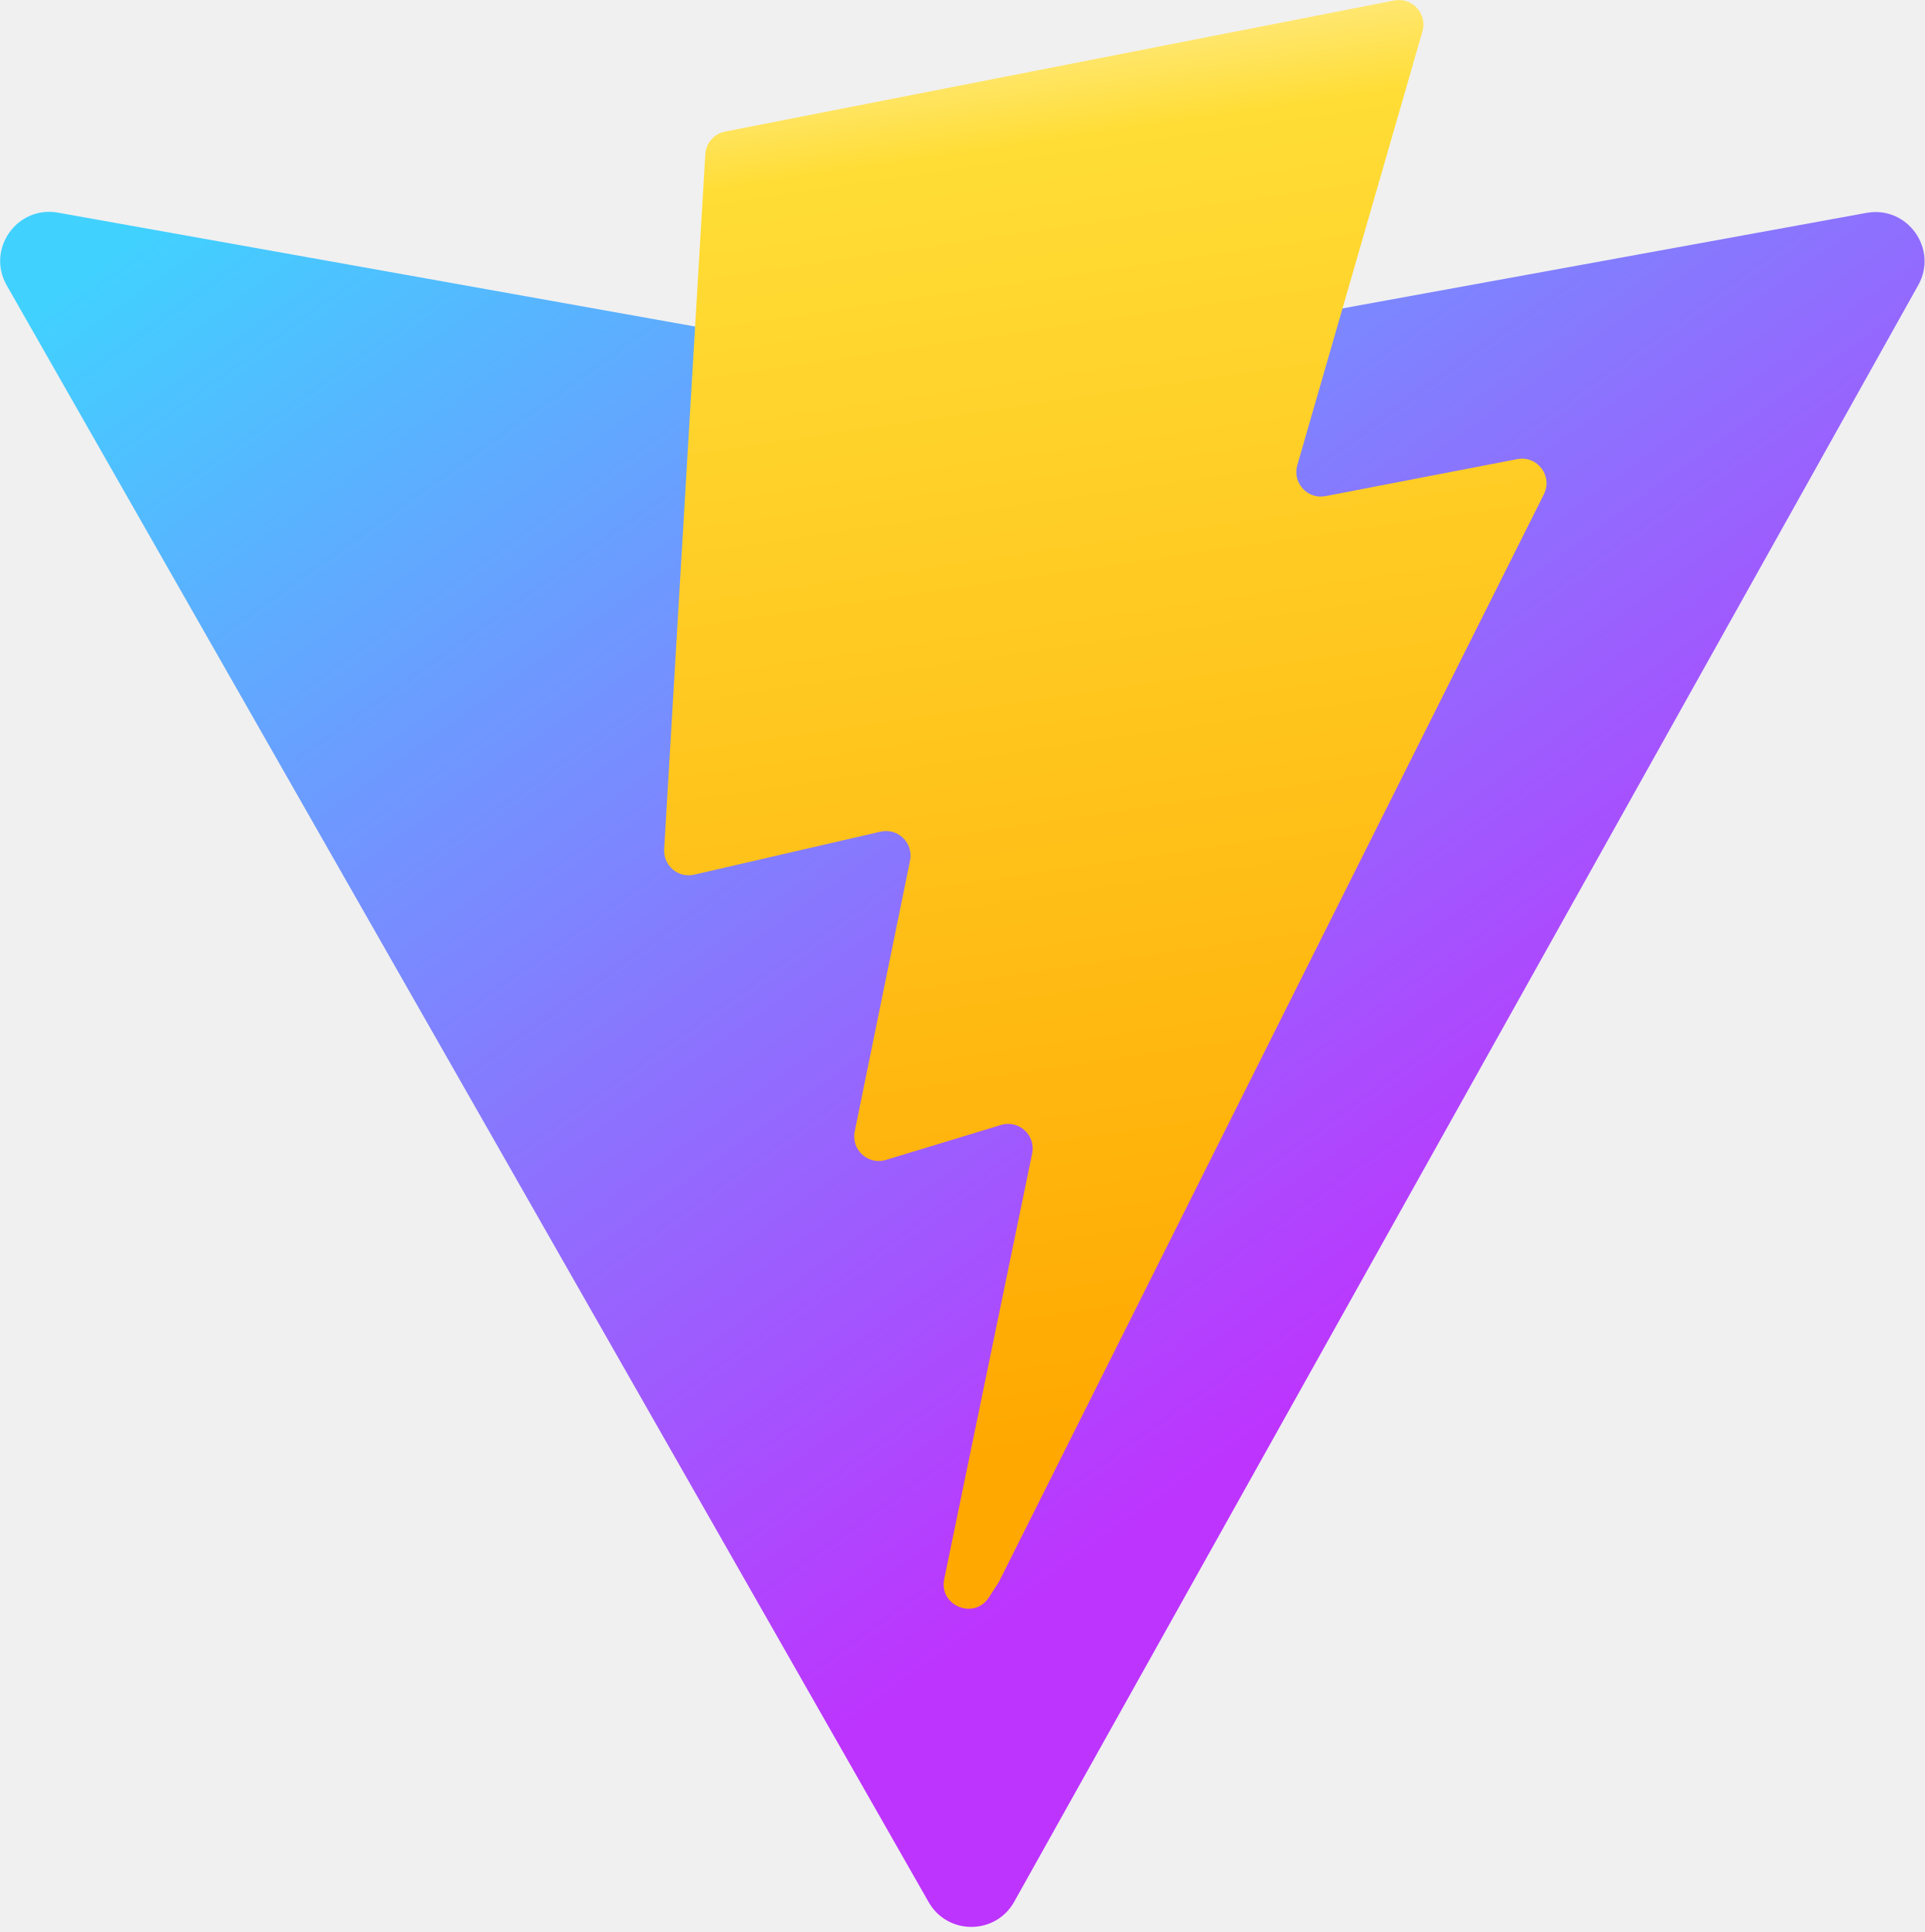
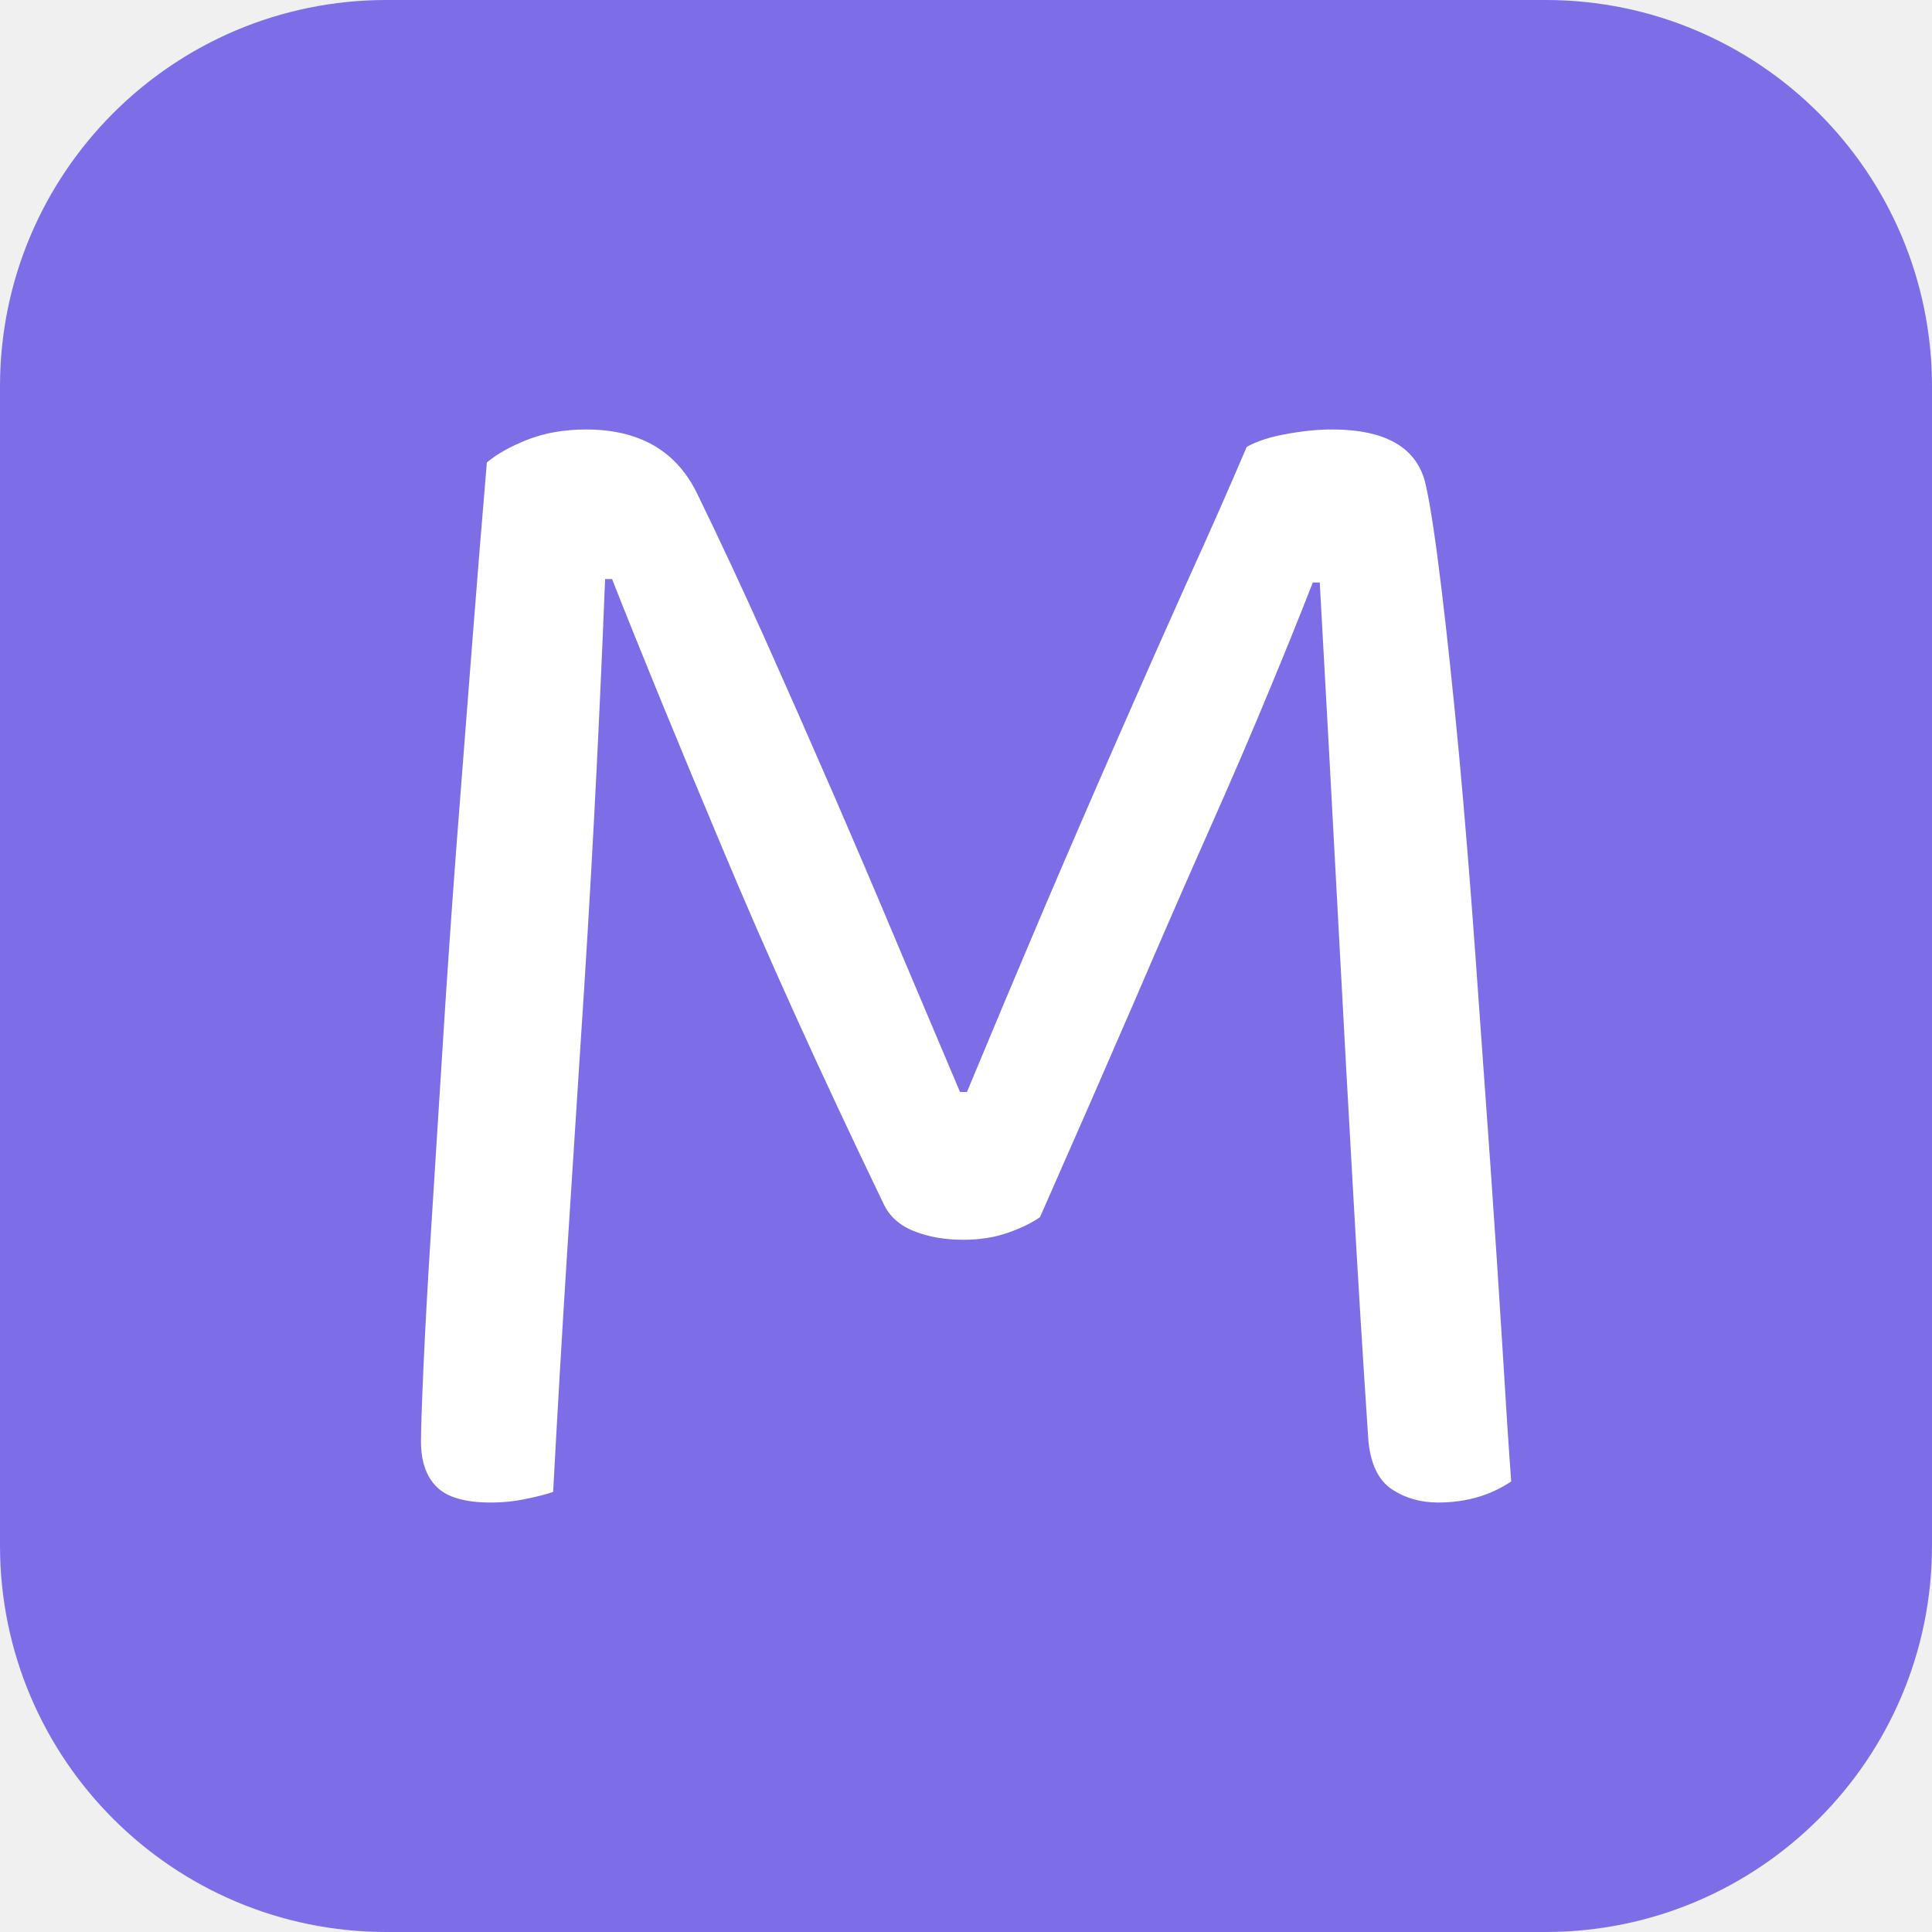
- <svg xmlns="http://www.w3.org/2000/svg" aria-hidden="true" role="img" class="iconify iconify--logos" width="31.88" height="32" preserveAspectRatio="xMidYMid meet" viewBox="0 0 256 257">
-   <defs>
-     <linearGradient id="IconifyId1813088fe1fbc01fb466" x1="-.828%" x2="57.636%" y1="7.652%" y2="78.411%">
-       <stop offset="0%" stop-color="#41D1FF" />
-       <stop offset="100%" stop-color="#BD34FE" />
-     </linearGradient>
-     <linearGradient id="IconifyId1813088fe1fbc01fb467" x1="43.376%" x2="50.316%" y1="2.242%" y2="89.03%">
-       <stop offset="0%" stop-color="#FFEA83" />
-       <stop offset="8.333%" stop-color="#FFDD35" />
-       <stop offset="100%" stop-color="#FFA800" />
-     </linearGradient>
-   </defs>
-   <path fill="url(#IconifyId1813088fe1fbc01fb466)" d="M255.153 37.938L134.897 252.976c-2.483 4.44-8.862 4.466-11.382.048L.875 37.958c-2.746-4.814 1.371-10.646 6.827-9.67l120.385 21.517a6.537 6.537 0 0 0 2.322-.004l117.867-21.483c5.438-.991 9.574 4.796 6.877 9.62Z" />
-   <path fill="url(#IconifyId1813088fe1fbc01fb467)" d="M185.432.063L96.44 17.501a3.268 3.268 0 0 0-2.634 3.014l-5.474 92.456a3.268 3.268 0 0 0 3.997 3.378l24.777-5.718c2.318-.535 4.413 1.507 3.936 3.838l-7.361 36.047c-.495 2.426 1.782 4.5 4.151 3.78l15.304-4.649c2.372-.72 4.652 1.36 4.15 3.788l-11.698 56.621c-.732 3.542 3.979 5.473 5.943 2.437l1.313-2.028l72.516-144.72c1.215-2.423-.88-5.186-3.54-4.672l-25.505 4.922c-2.396.462-4.435-1.77-3.759-4.114l16.646-57.705c.677-2.35-1.37-4.583-3.769-4.113Z" />
+ <svg xmlns="http://www.w3.org/2000/svg" width="256" height="256" viewBox="0 0 100 100">
+   <rect width="100" height="100" rx="20" fill="#7d6ee7" />
+   <path fill="#fff" d="M53.83 63.00L53.83 63.00Q53.19 63.45 52.16 63.81Q51.13 64.17 49.86 64.17L49.86 64.17Q48.42 64.17 47.30 63.72Q46.17 63.27 45.72 62.28L45.72 62.28Q40.86 52.20 37.36 43.83Q33.84 35.46 31.68 29.97L31.68 29.97L31.32 29.97Q31.05 36.72 30.74 42.53Q30.43 48.33 30.06 53.87Q29.70 59.40 29.34 65.07Q28.98 70.74 28.63 77.22L28.63 77.22Q28.09 77.41 27.23 77.58Q26.38 77.77 25.38 77.77L25.38 77.77Q23.41 77.77 22.59 76.95Q21.79 76.14 21.79 74.61L21.79 74.61Q21.79 73.71 21.92 70.74Q22.05 67.77 22.32 63.54Q22.59 59.31 22.91 54.18Q23.23 49.05 23.63 43.74Q24.04 38.43 24.44 33.30Q24.84 28.17 25.20 23.94L25.20 23.94Q25.93 23.31 27.27 22.77Q28.63 22.23 30.34 22.23L30.34 22.23Q34.48 22.23 36.09 25.56L36.09 25.56Q37.80 29.07 39.56 32.99Q41.31 36.90 43.07 40.95Q44.83 45.00 46.49 48.96Q48.16 52.92 49.69 56.52L49.69 56.52L50.05 56.52Q52.03 51.75 54.00 47.12Q55.98 42.48 57.88 38.16Q59.77 33.84 61.47 30.06Q63.19 26.28 64.53 23.13L64.53 23.13Q65.34 22.68 66.61 22.46Q67.86 22.23 68.94 22.23L68.94 22.23Q73.17 22.23 73.80 25.11L73.80 25.11Q74.16 26.73 74.61 30.47Q75.06 34.20 75.52 39.06Q75.97 43.92 76.37 49.50Q76.77 55.08 77.14 60.26Q77.50 65.44 77.77 69.80Q78.03 74.16 78.22 76.68L78.22 76.68Q76.59 77.77 74.44 77.77L74.44 77.77Q73.08 77.77 72.05 77.09Q71.02 76.41 70.83 74.61L70.83 74.61Q70.39 68.04 70.03 61.56Q69.66 55.08 69.35 49.23Q69.03 43.38 68.77 38.48Q68.50 33.57 68.31 30.15L68.31 30.15L67.95 30.15Q66.97 32.67 65.66 35.82Q64.36 38.97 62.60 42.93Q60.84 46.89 58.69 51.89Q56.53 56.88 53.83 63.00Z" />
</svg>
